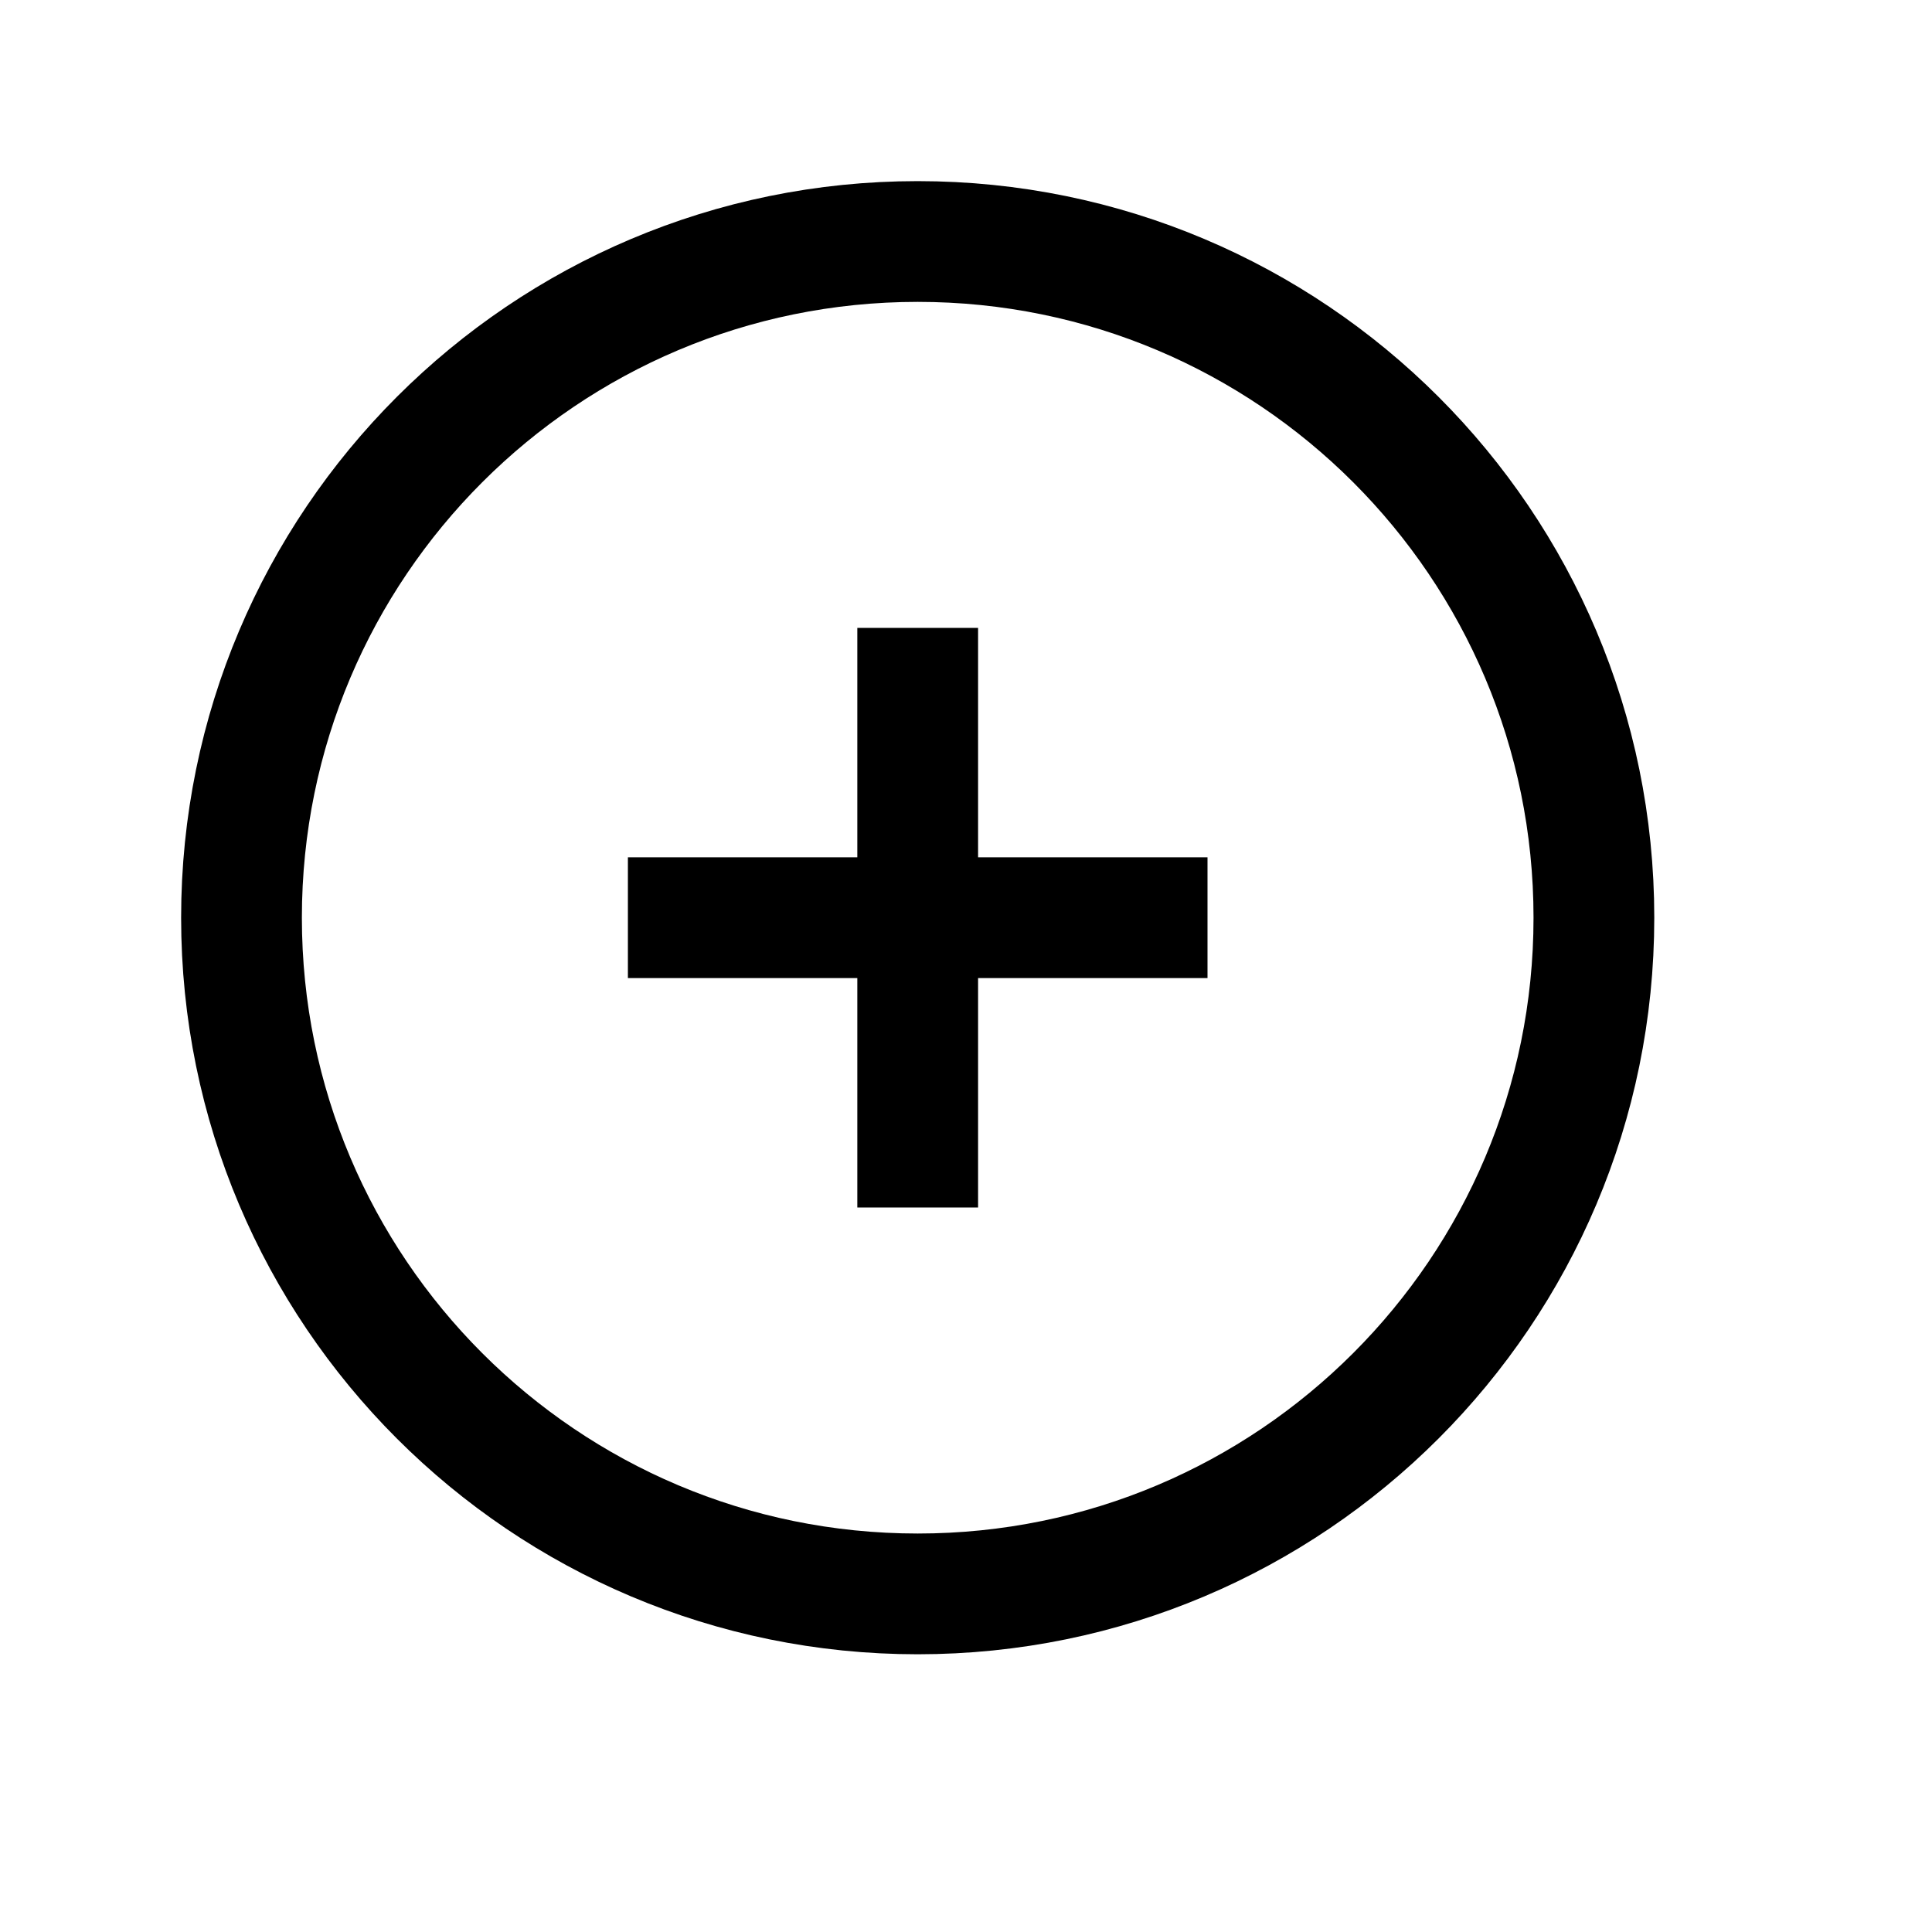
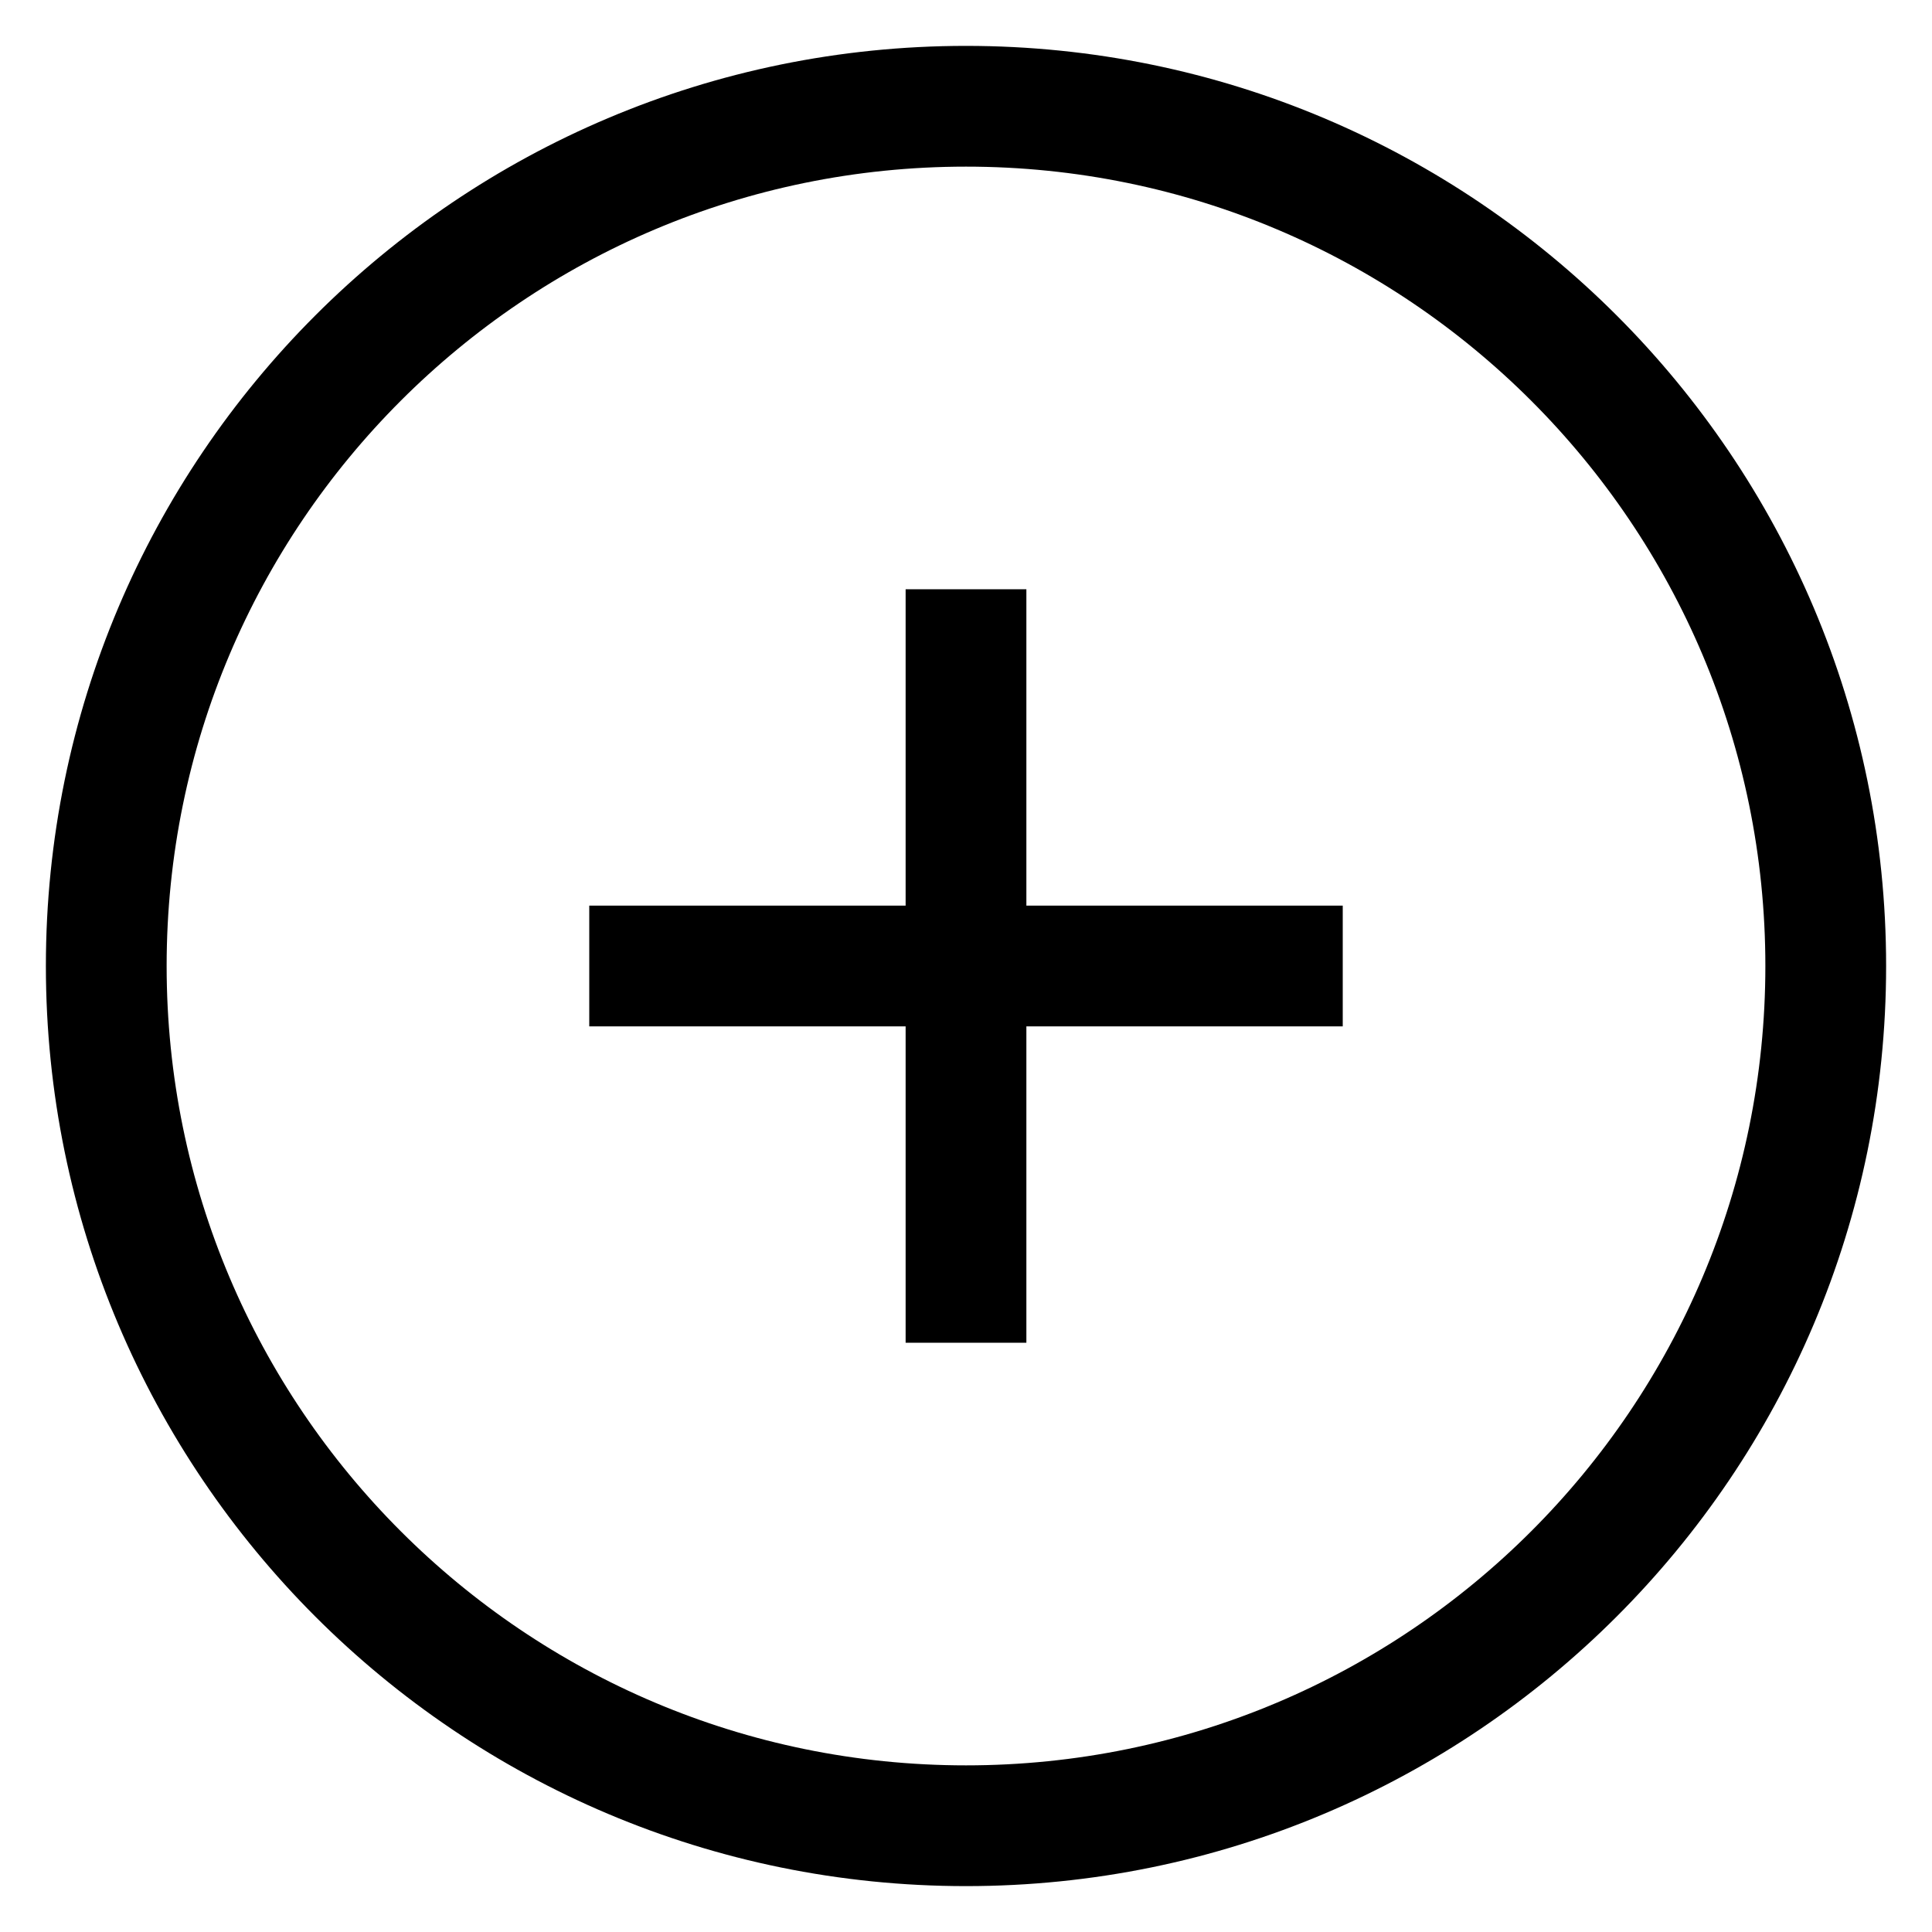
- <svg xmlns="http://www.w3.org/2000/svg" class="svg-icon svg-xpmcirc" viewBox="0 0 20 20">
+ <svg xmlns="http://www.w3.org/2000/svg" class="svg-icon svg-pluscirc" viewBox="0 0 20 20">
  <g stroke-width="1.25" fill="none" stroke="#000">
-     <circle cx="9.5" cy="9.5" r="7" />
+     <circle cx="10" cy="10" r="8.9" />
  </g>
  <g stroke-width="1.25" fill="none" stroke="#000">
-     <line x1="9.5" x2="9.5" y1="12.5" y2="6.5" />
-     <line x1="6.5" x2="12.5" y1="9.5" y2="9.5" />
+     <line x1="10" x2="10" y1="6.1" y2="13.9" />
+     <line x1="13.9" x2="6.1" y1="10" y2="10" />
  </g>
</svg>
